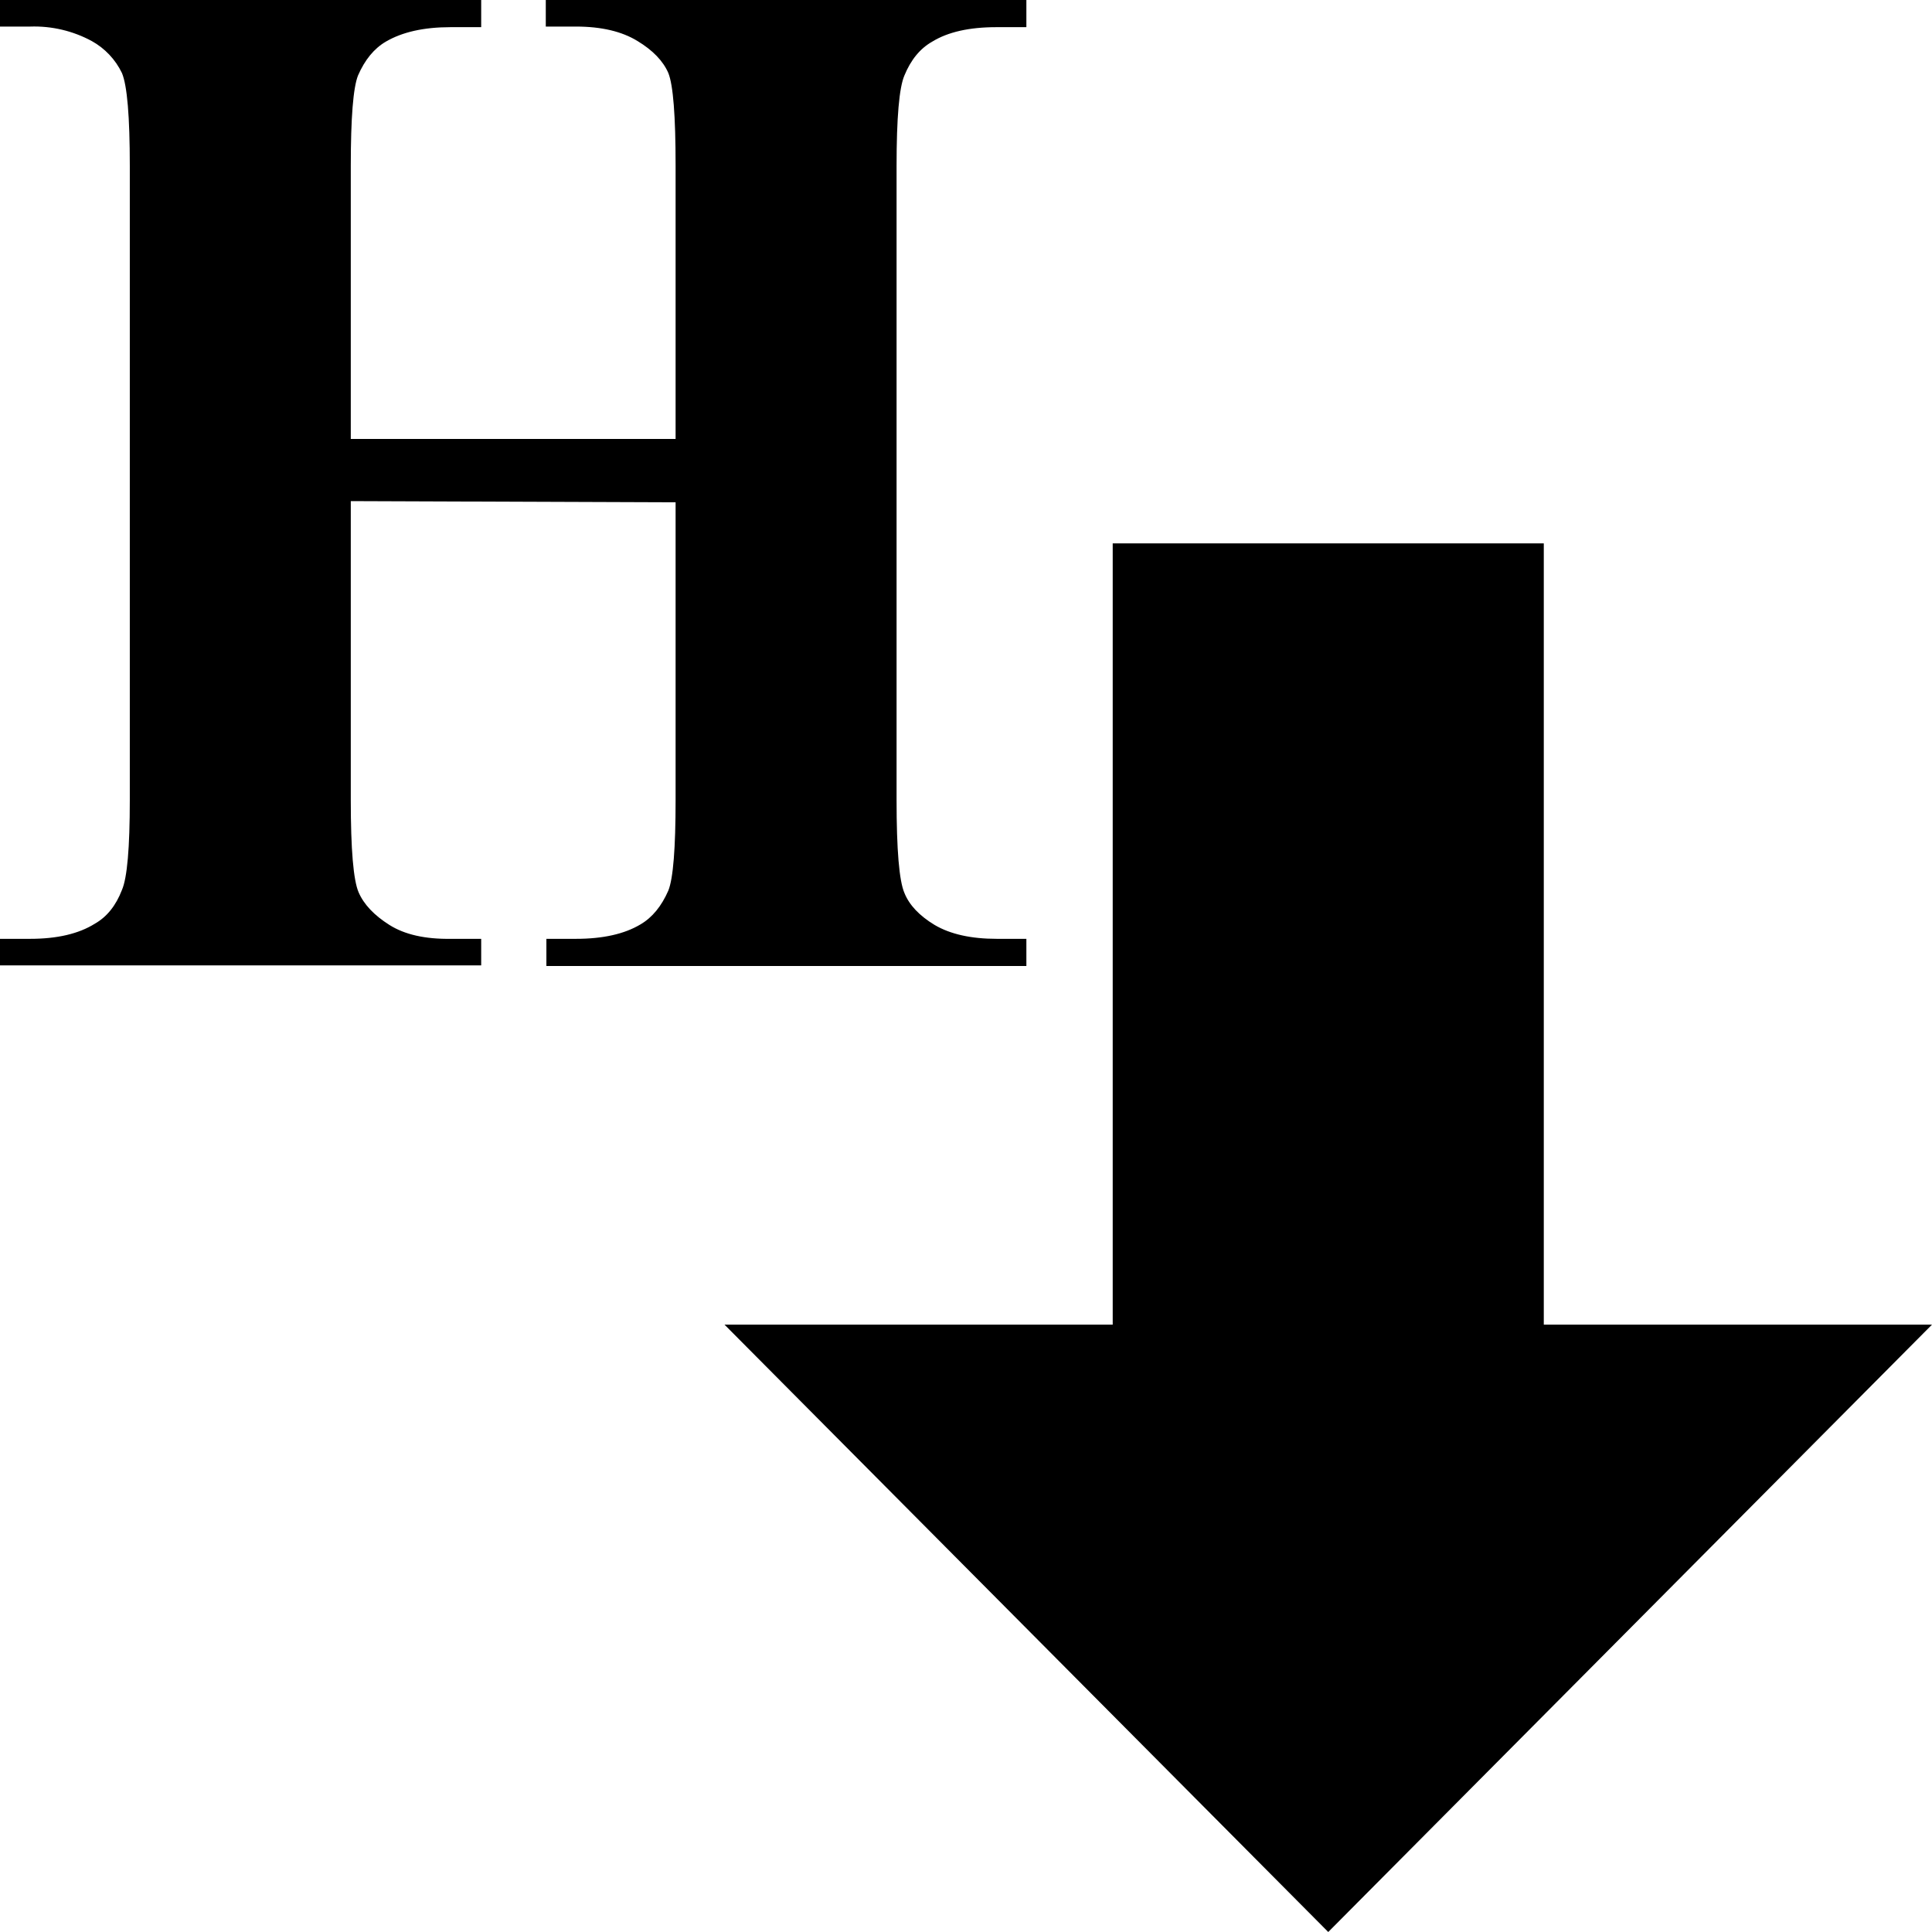
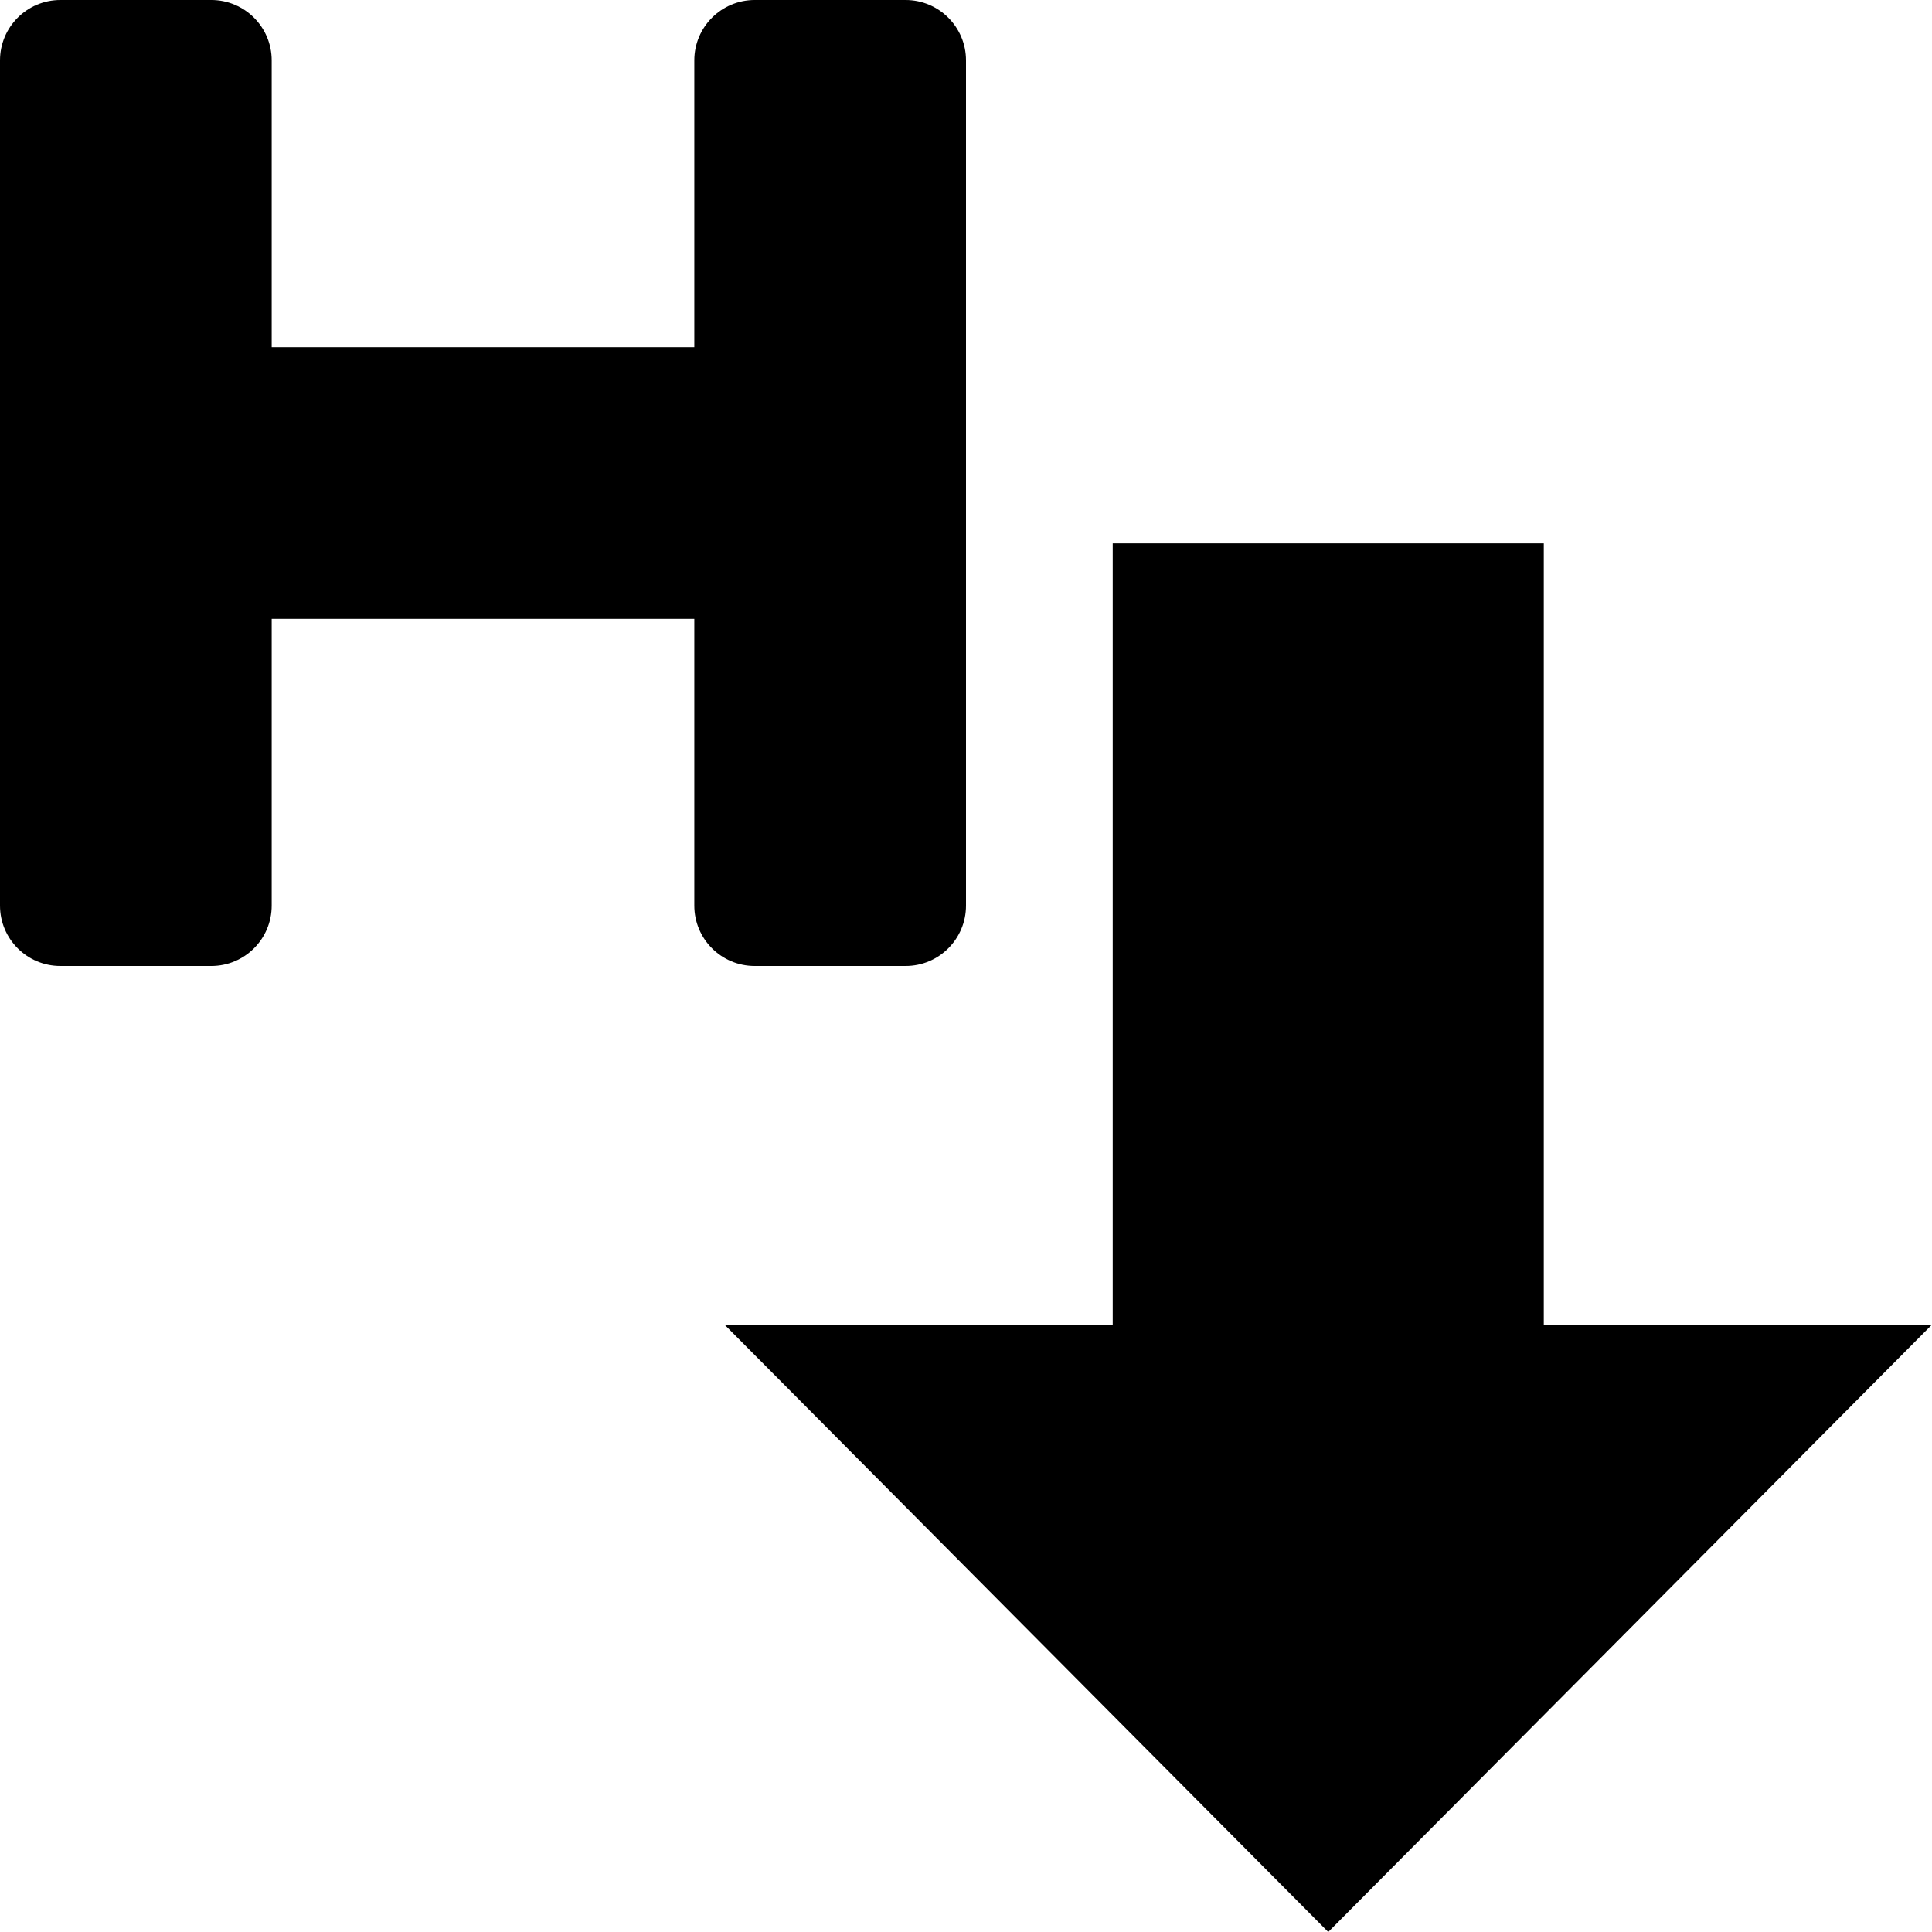
- <svg xmlns="http://www.w3.org/2000/svg" viewBox="0 0 32 32" xml:space="preserve" fill-rule="evenodd" clip-rule="evenodd" stroke-linejoin="round" stroke-miterlimit="2">
-   <path d="M22 32 12 21.94h6.43V9h7.14v12.94H32zM5.81 8.3v4.95q0 1.23.13 1.53t.51.54 1.02.23h.5v.44H0v-.44h.5q.67 0 1.07-.25.3-.17.45-.56.13-.3.13-1.49V2.75q0-1.23-.13-1.54a1.2 1.2 0 0 0-.5-.53A2 2 0 0 0 .5.44H0V0h7.97v.45h-.51q-.66 0-1.07.24-.29.17-.46.56-.12.3-.12 1.5v4.52h5.38V2.74q0-1.23-.12-1.53-.13-.3-.51-.53-.39-.24-1.02-.24h-.5V0H17v.45h-.5q-.67 0-1.06.24-.3.17-.46.56-.13.3-.13 1.5v10.5q0 1.24.13 1.54.12.3.5.53.39.23 1.03.23H17V16H9.05v-.45h.49q.67 0 1.07-.24.29-.17.46-.56.12-.3.12-1.5V8.32z" />
+ <svg xmlns="http://www.w3.org/2000/svg" viewBox="0 0 32 32">
+   <path d="M0 0h32v32H0z" fill="none" />
+   <path d="M22 32 12 21.94h6.43V9h7.14v12.94H32ZM1 0H3.5A1 1 0 0 1 4.5 1V15A1 1 0 0 1 3.5 16H1A1 1 0 0 1 0 15V1A1 1 0 0 1 1 0ZM12.5 0H15A1 1 0 0 1 16 1V15A1 1 0 0 1 15 16H12.5A1 1 0 0 1 11.5 15V1A1 1 0 0 1 12.5 0ZM0.5 5.75H15.5A0.5 0.5 0 0 1 16 6.25V9.75A0.5 0.5 0 0 1 15.5 10.25H0.5A0.5 0.5 0 0 1 0 9.75V6.25A0.5 0.5 0 0 1 0.5 5.75Z" />
</svg>
